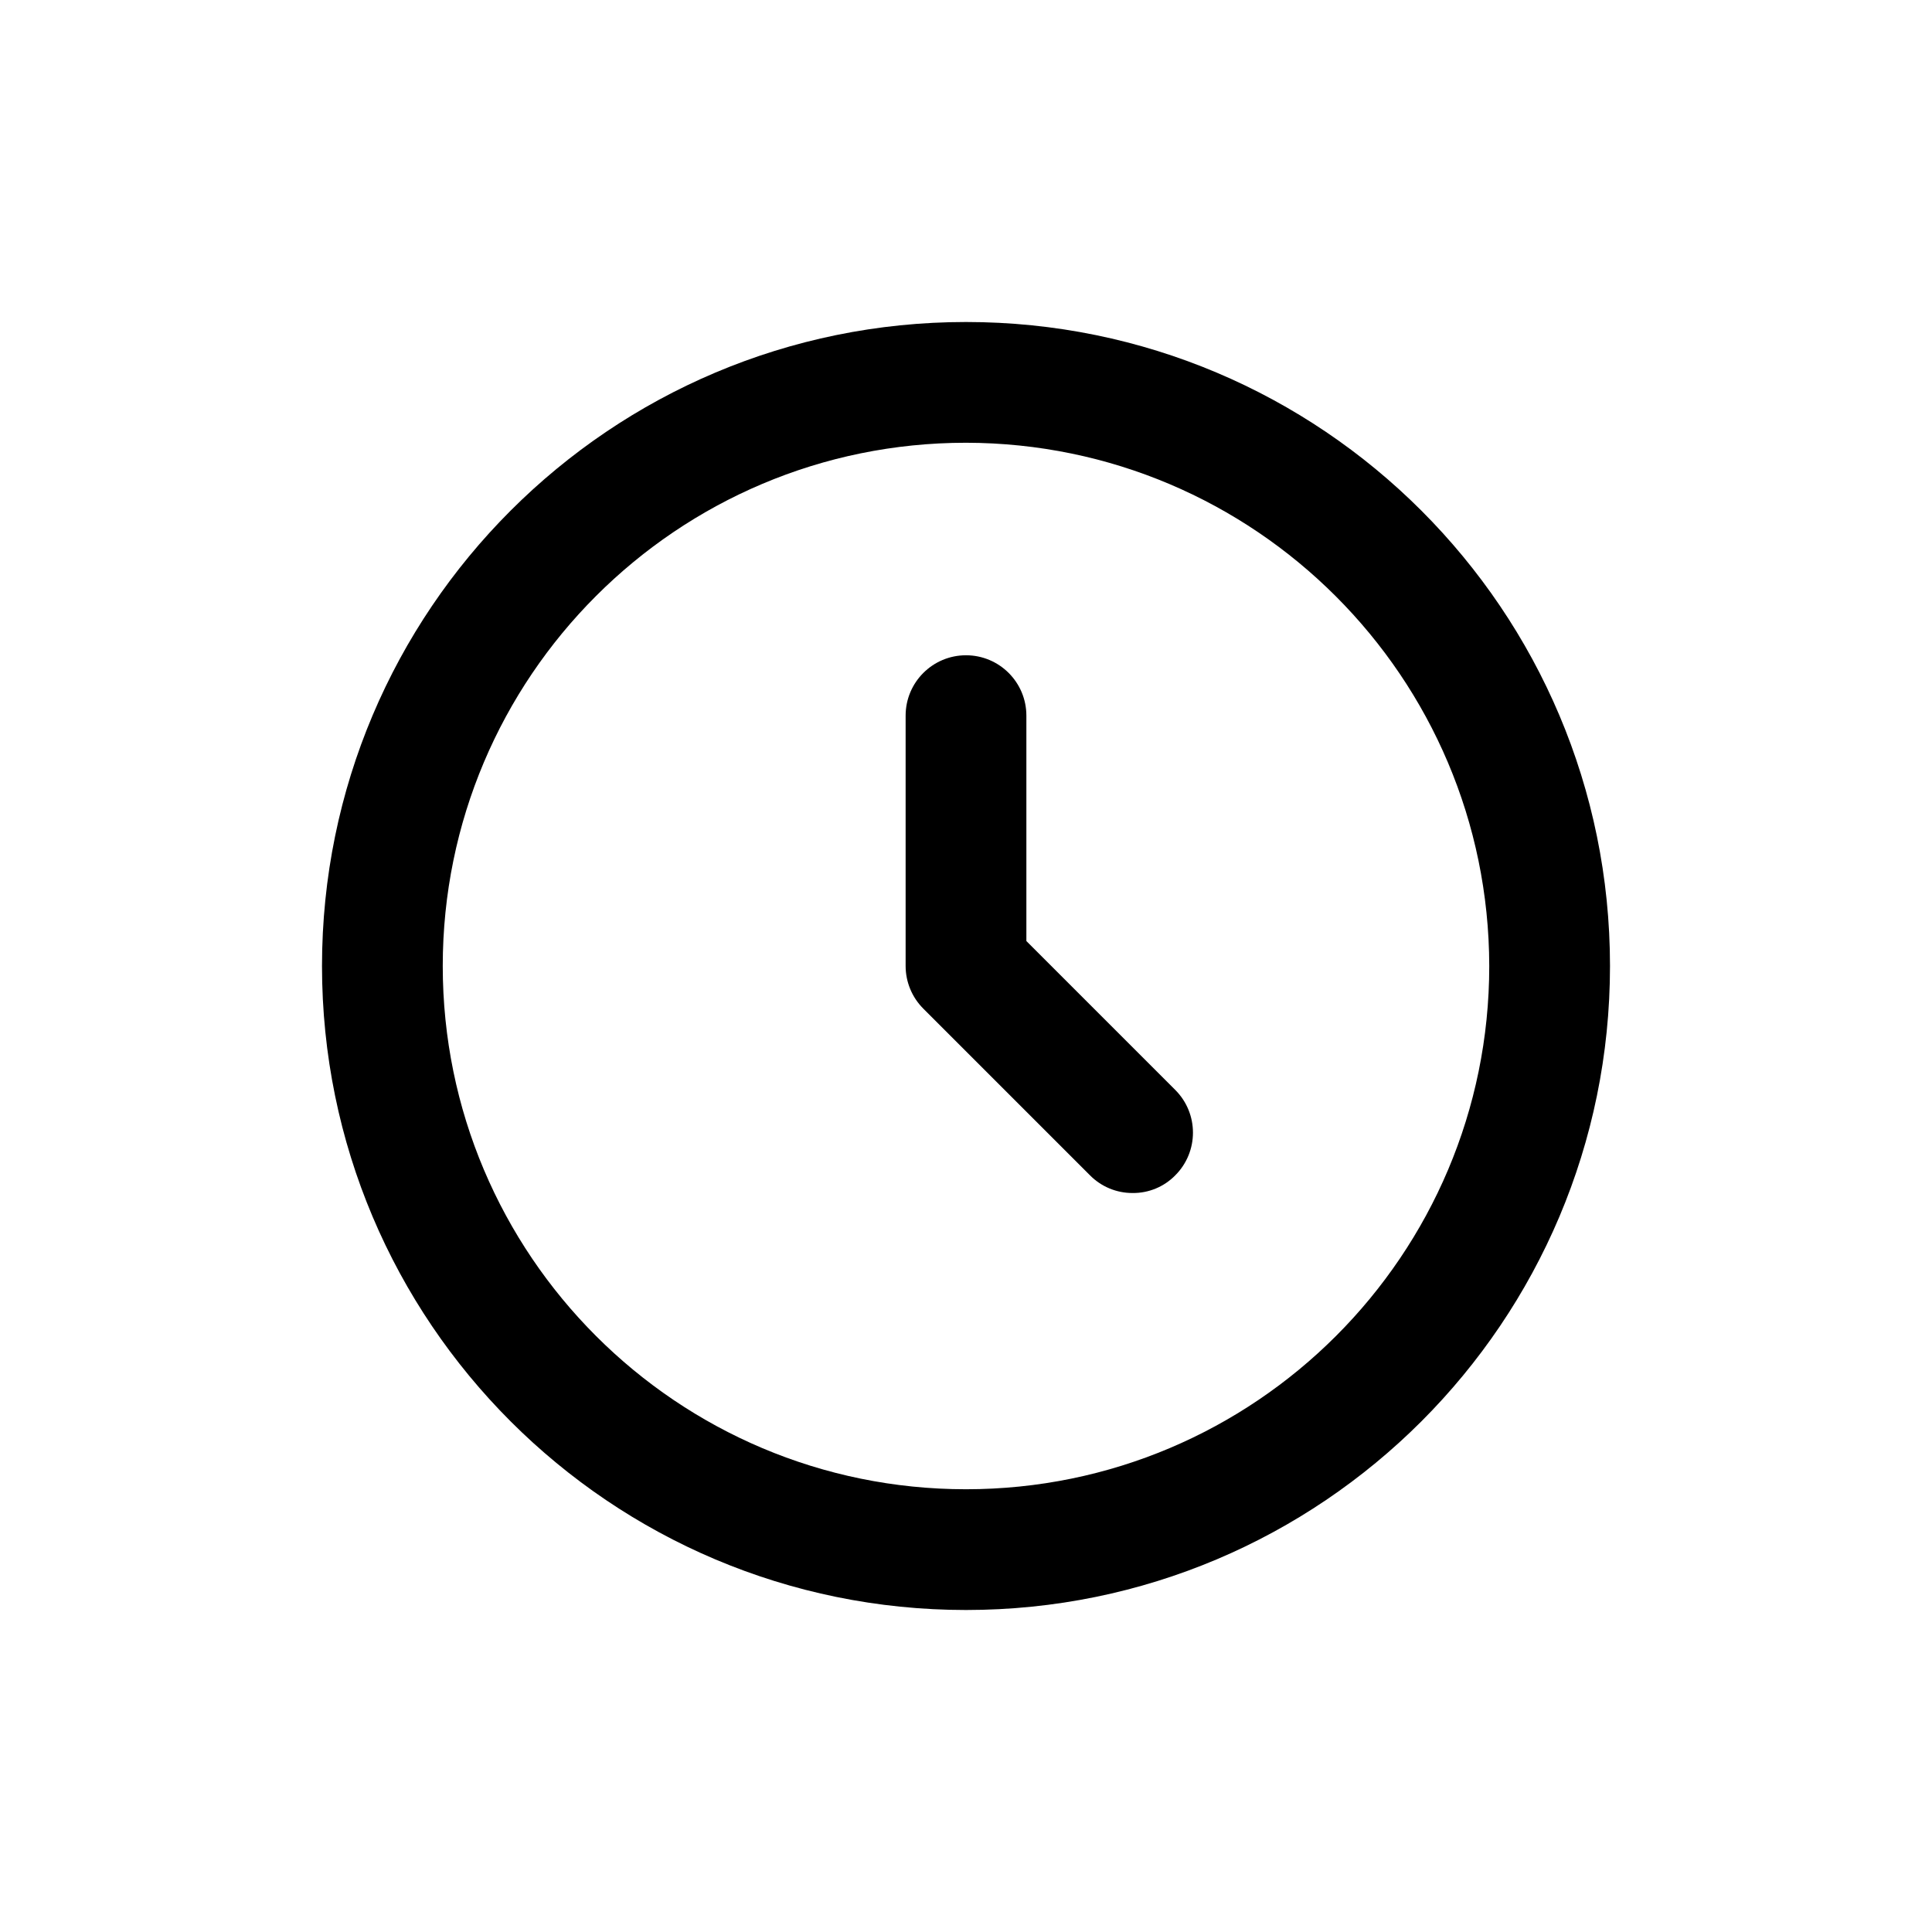
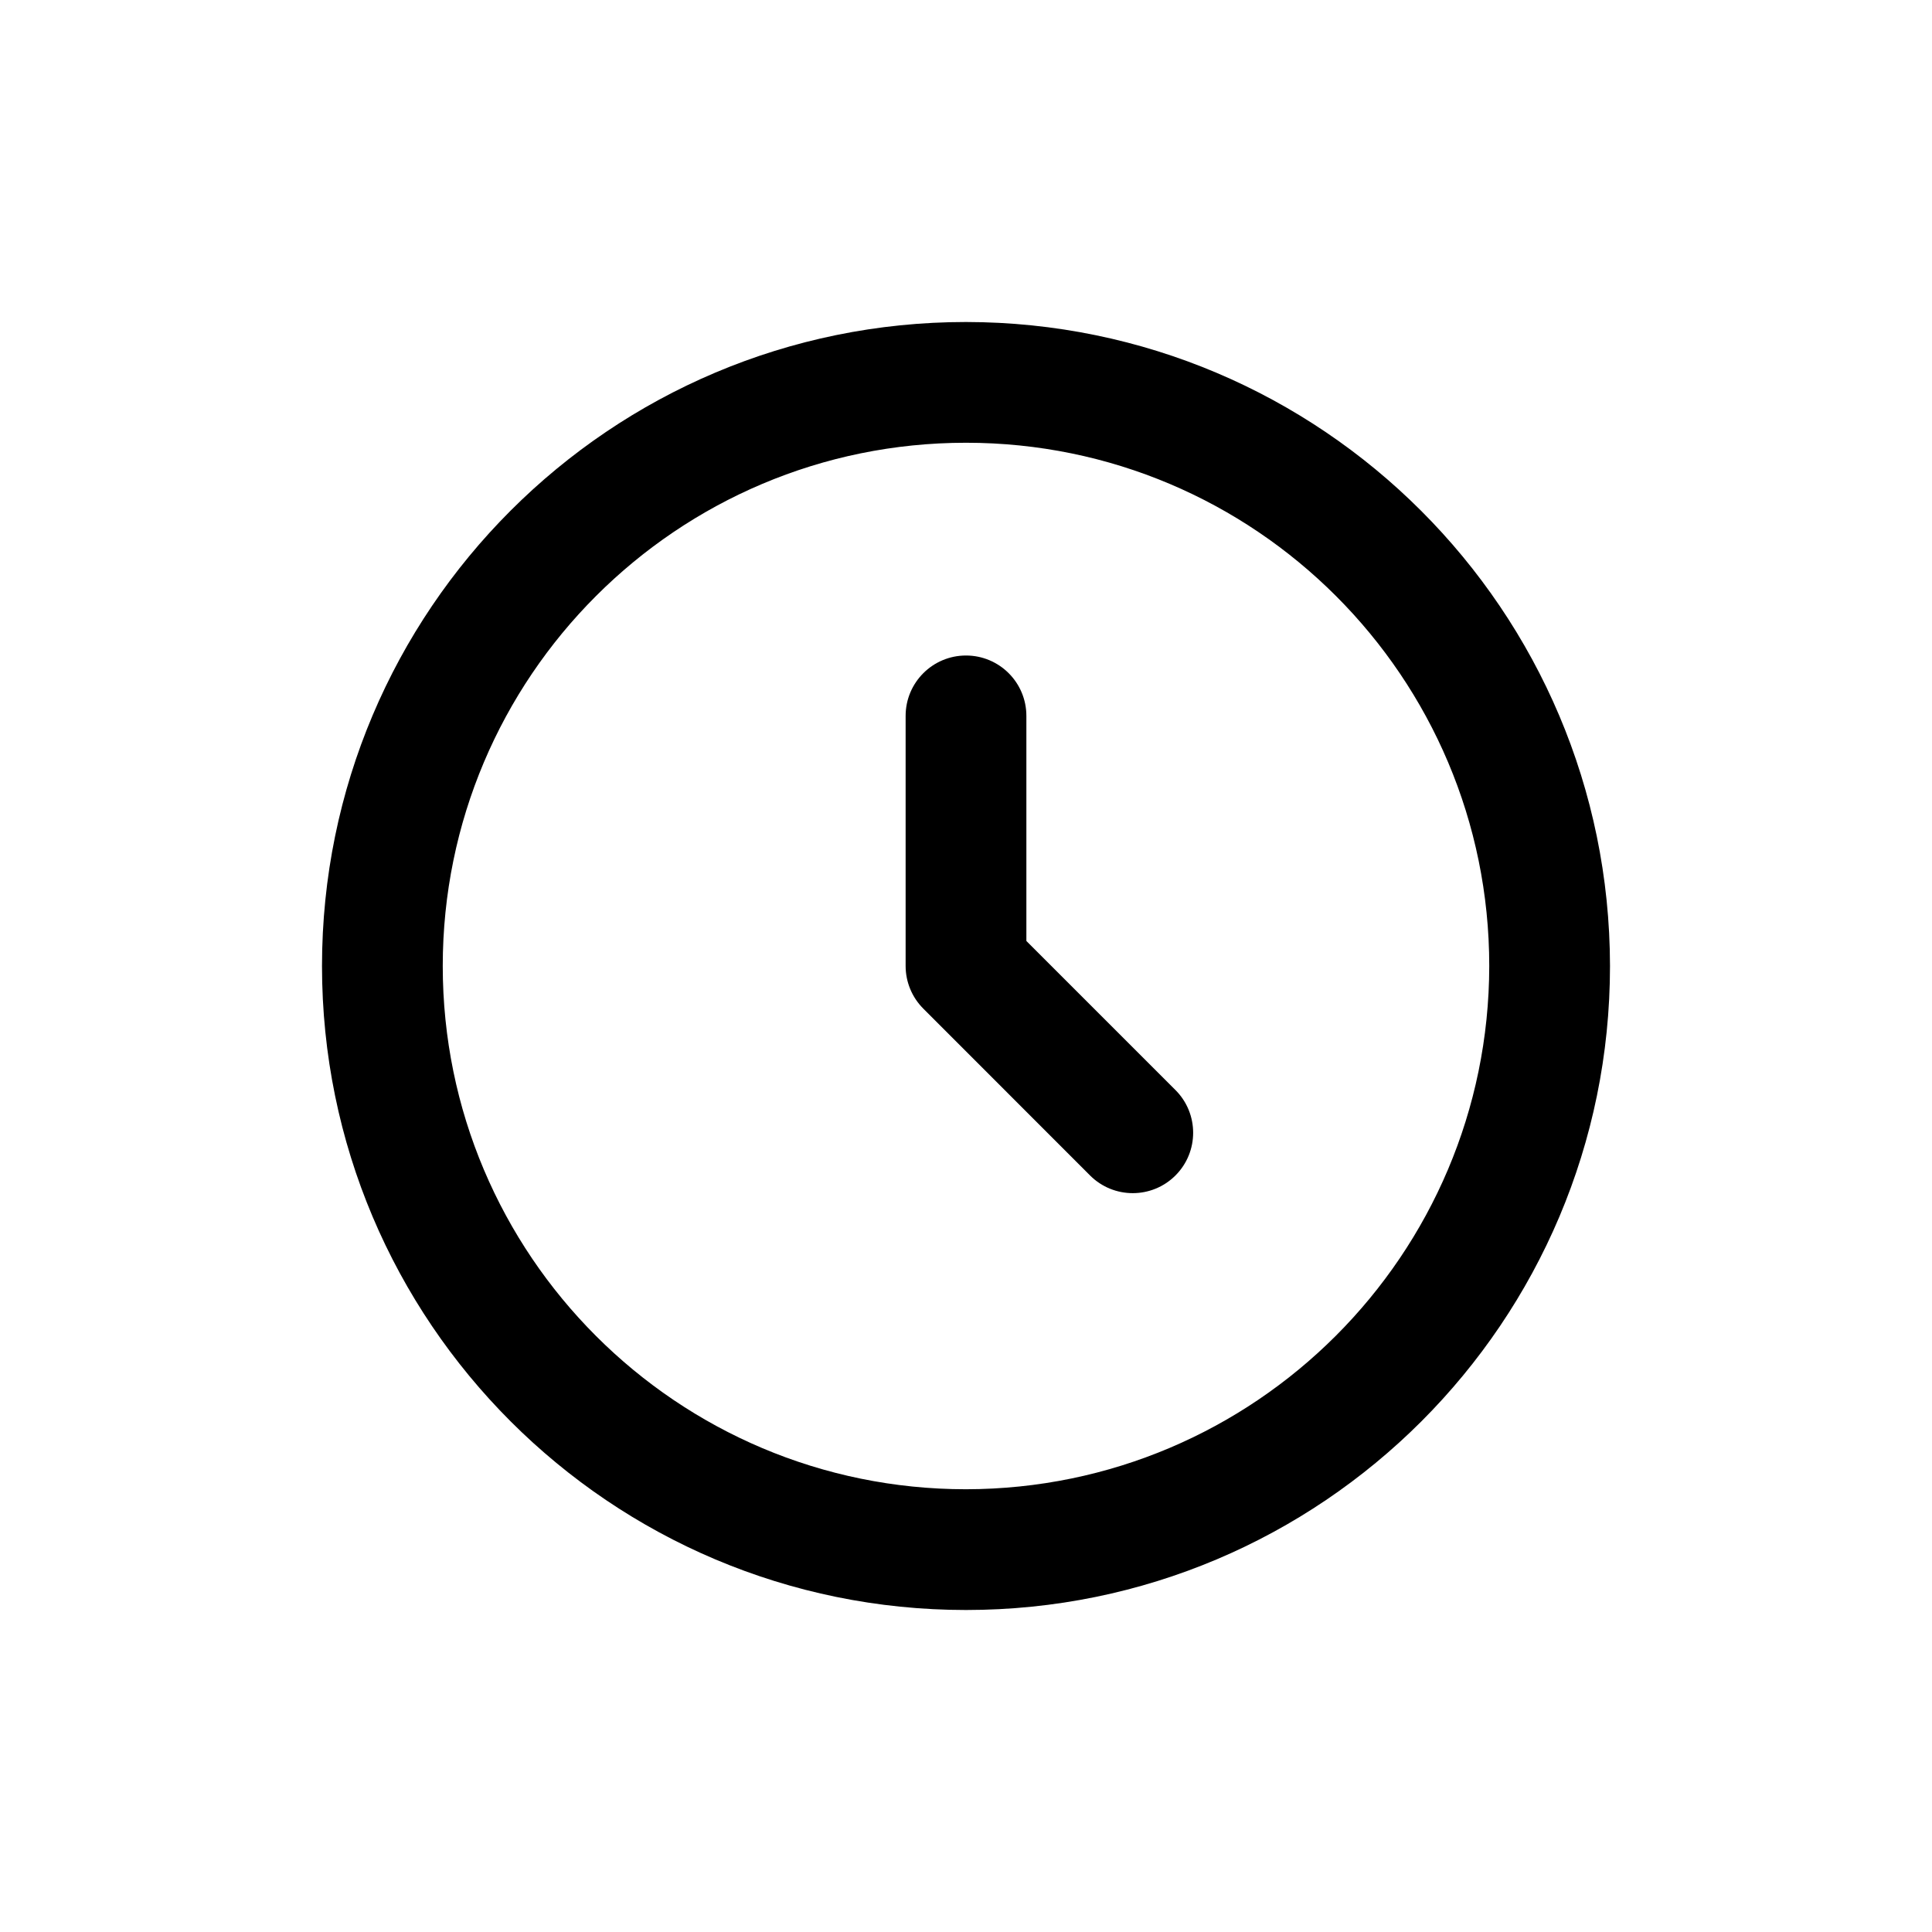
<svg xmlns="http://www.w3.org/2000/svg" id="icons" viewBox="0 0 24 24">
-   <defs>
-     <style>.cls-1{fill:none;}</style>
-   </defs>
-   <rect id="canvas" class="cls-1" width="24" height="24" />
-   <path d="M12,20a8,8,0,1,1,8-8A8,8,0,0,1,12,20ZM12,5.5A6.5,6.5,0,1,0,18.5,12,6.51,6.51,0,0,0,12,5.5Z" />
-   <path d="M14.6,13.54l-1.85-1.85V8.89a.75.75,0,0,0-1.5,0V12a.75.75,0,0,0,.22.53l2.07,2.07a.74.74,0,0,0,.53.22.73.73,0,0,0,.53-.22A.75.75,0,0,0,14.6,13.54Z" />
+   <rect id="canvas" width="24" height="24" style="fill:none" />
+   <path d="M12,4a8,8,0,1,0,8,8A8.009,8.009,0,0,0,12,4Zm0,14.5A6.5,6.5,0,1,1,18.5,12,6.508,6.508,0,0,1,12,18.5Z" />
+   <path d="M12.75,11.689V8.893a.75.75,0,0,0-1.5,0V12a.75.75,0,0,0,.22.53L13.541,14.602a.75.75,0,0,0,1.061-1.061Z" />
</svg>
